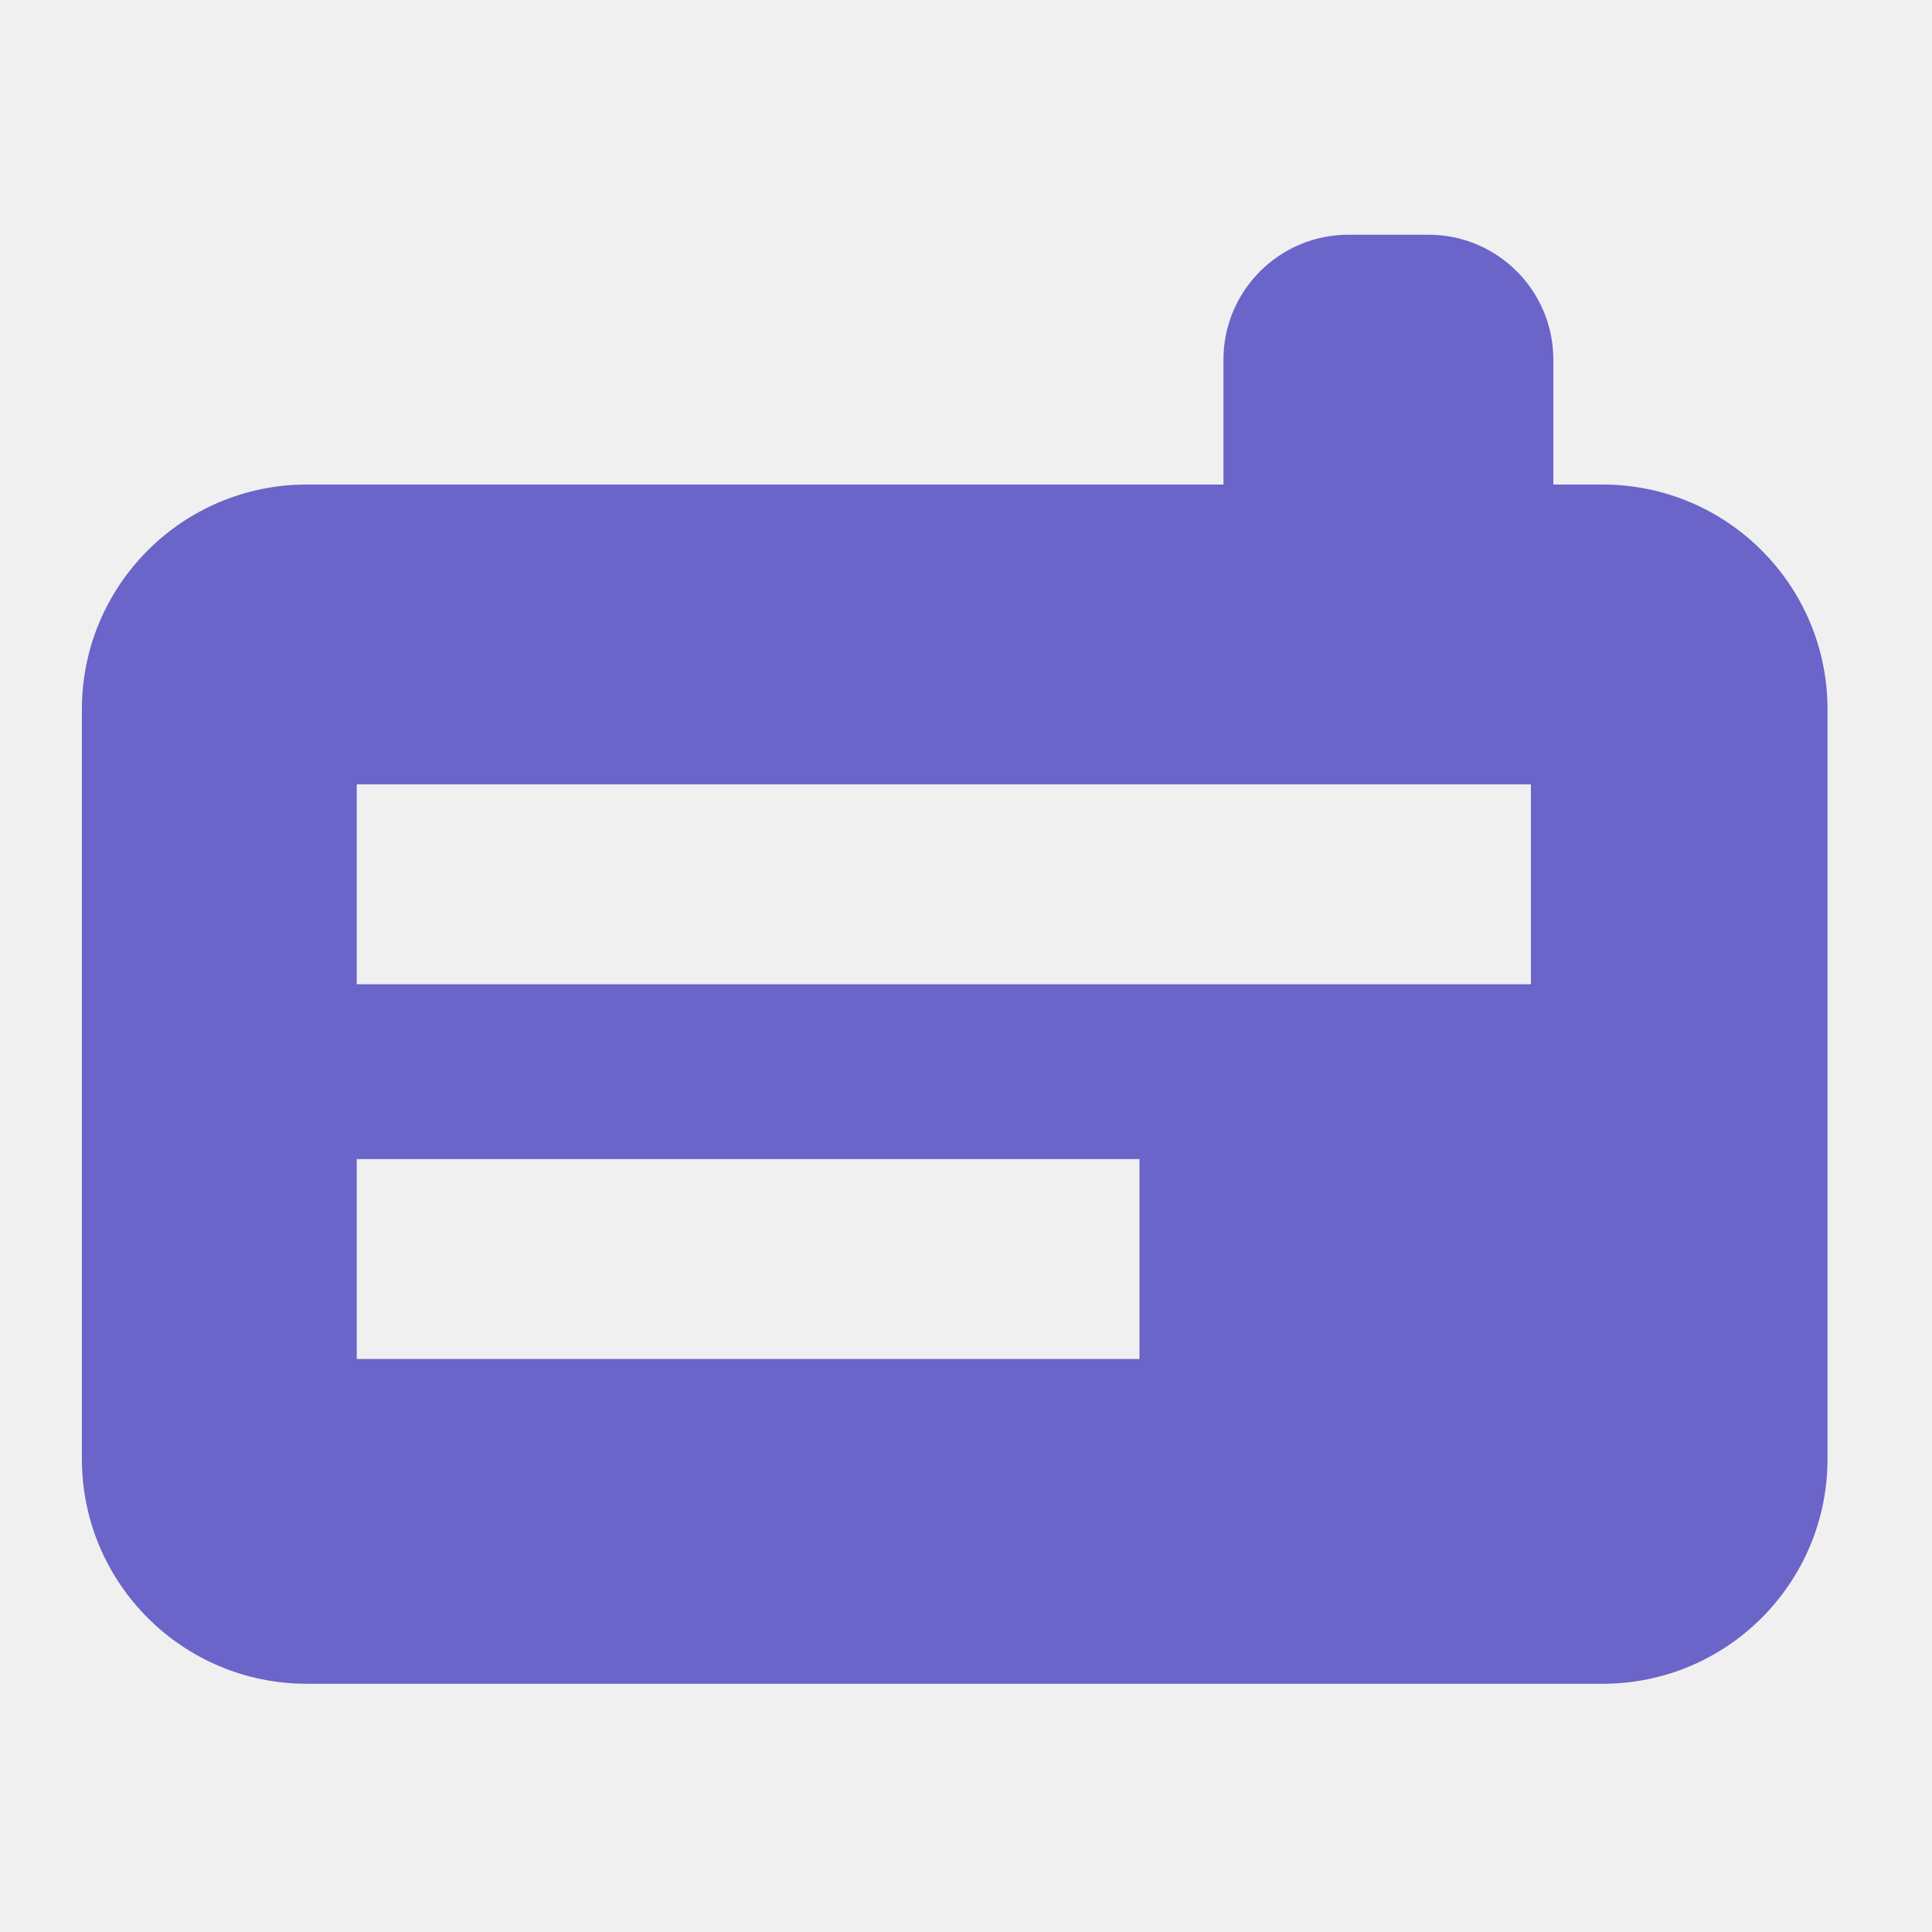
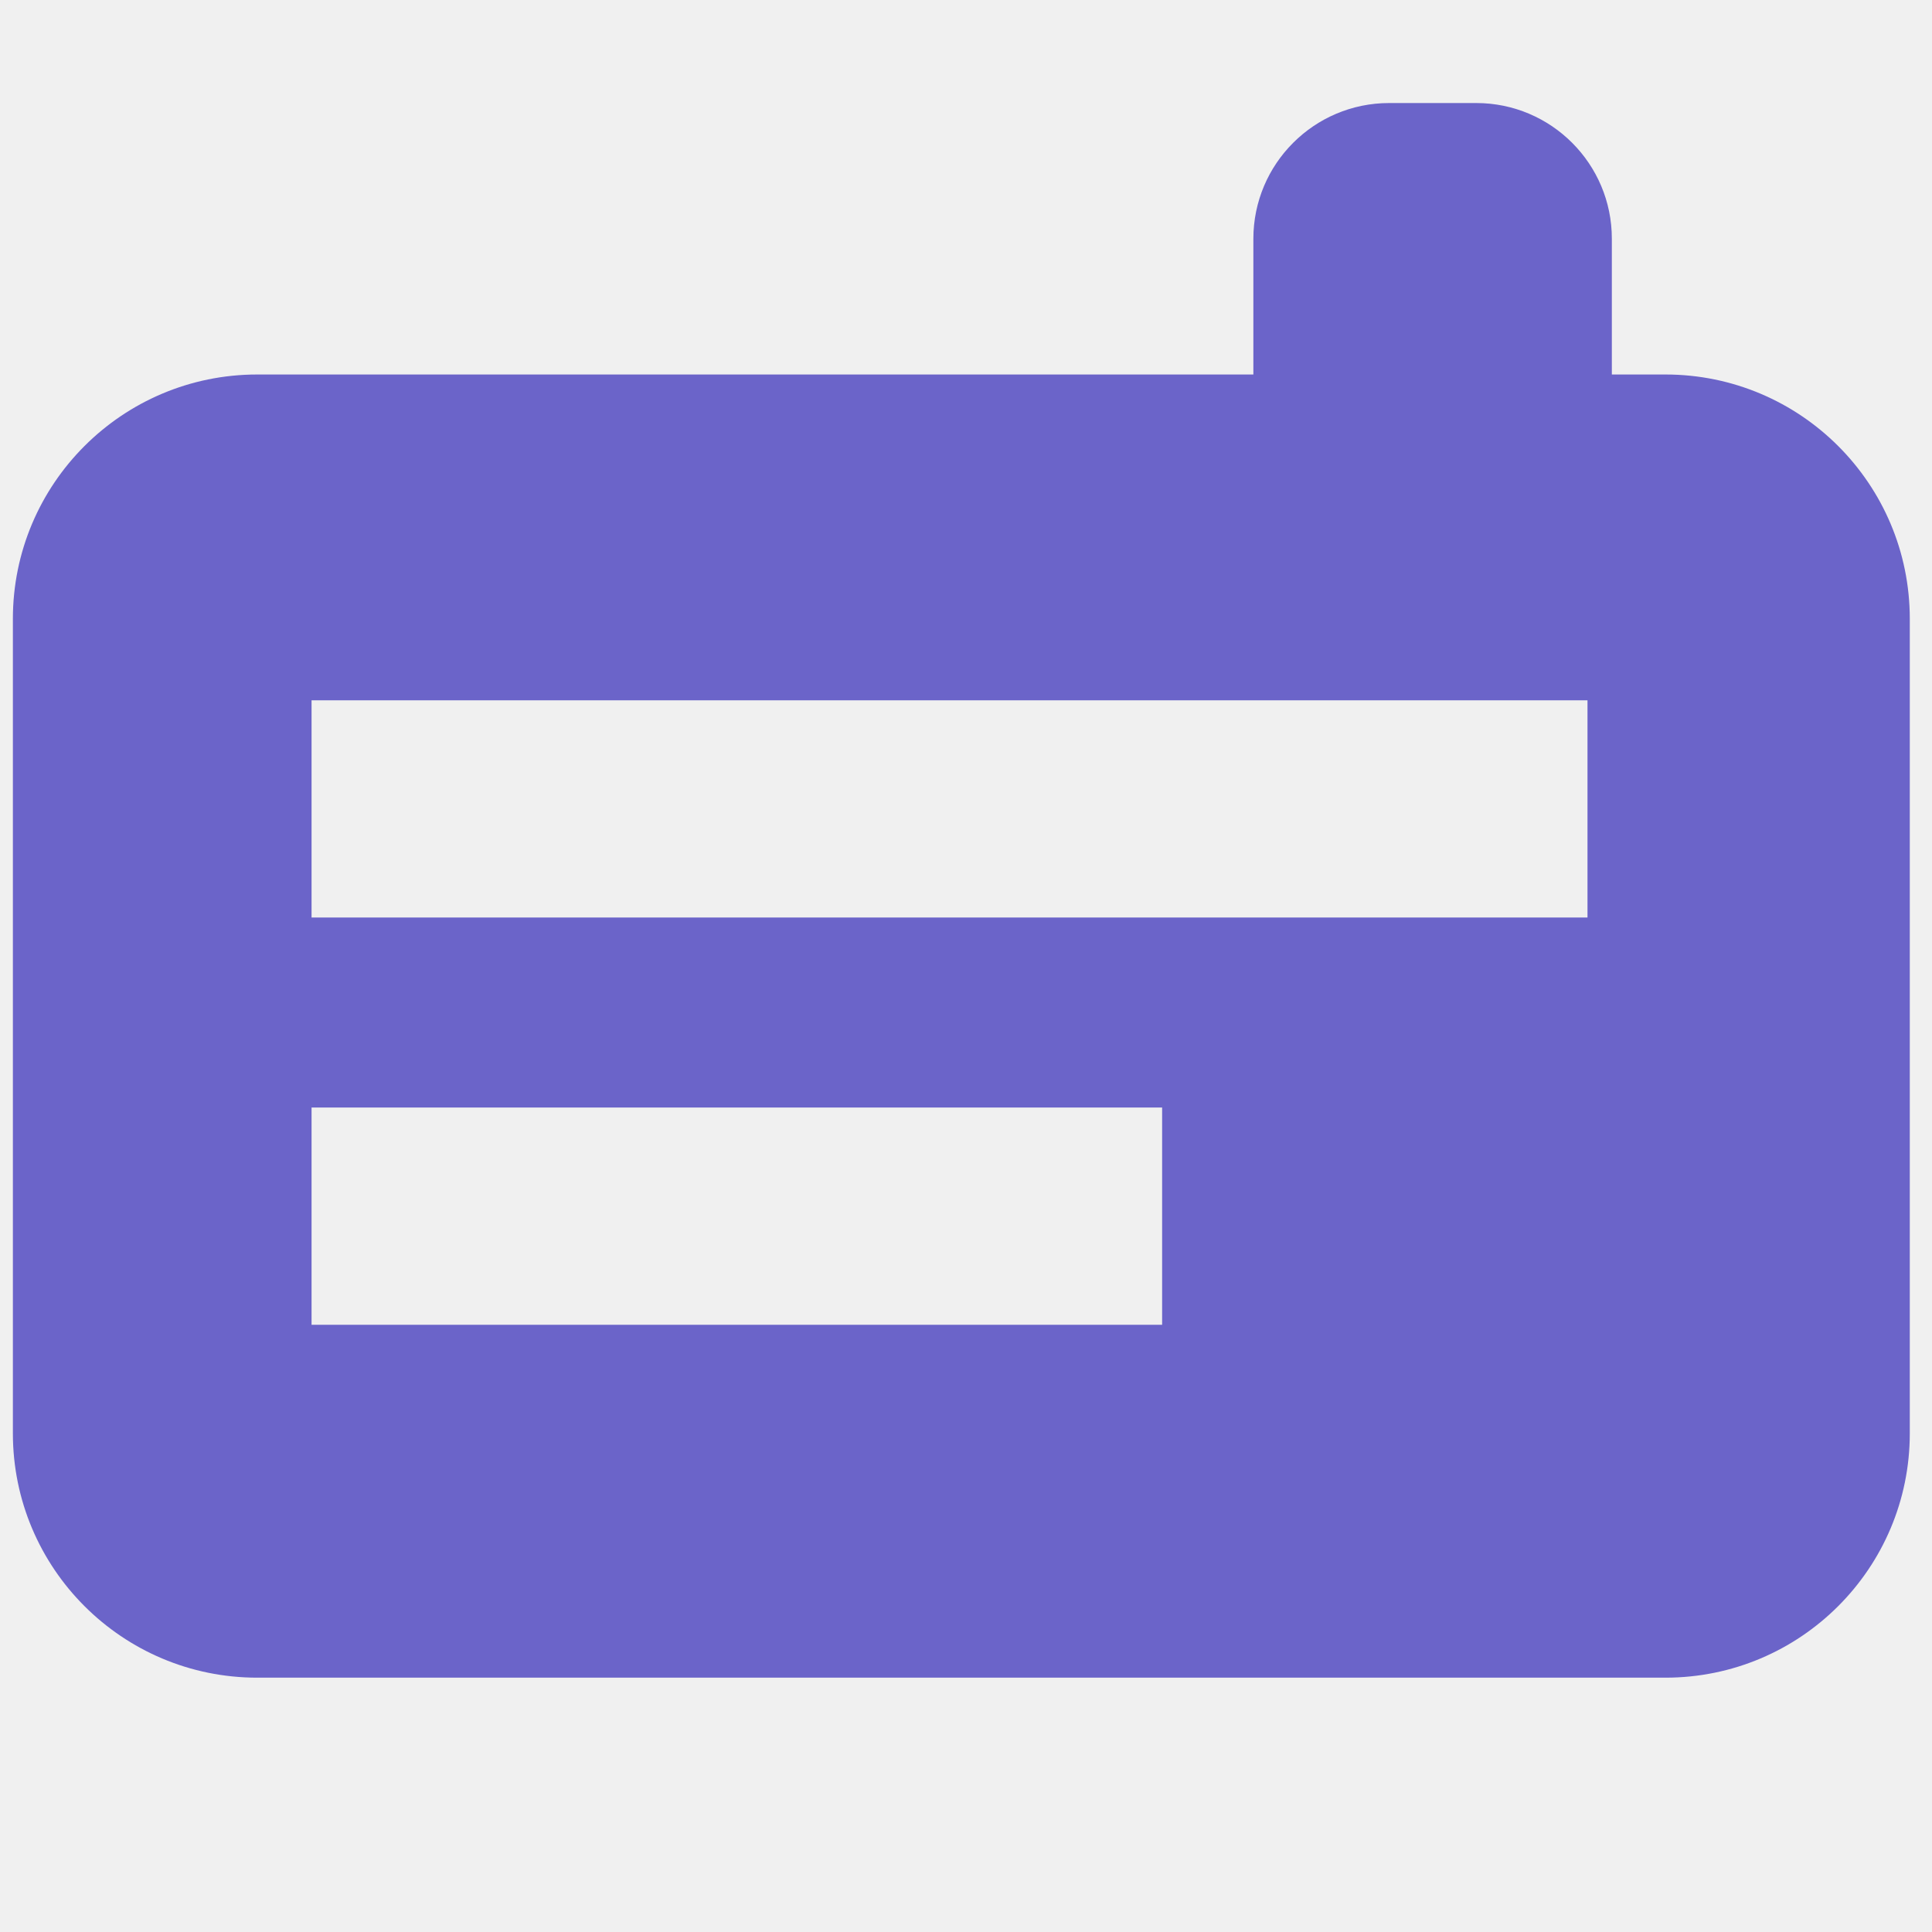
- <svg xmlns="http://www.w3.org/2000/svg" width="163" height="163" fill="none" version="1.1" id="svg5">
+ <svg xmlns="http://www.w3.org/2000/svg" width="220" height="220" fill="none" version="1.1" id="svg5" viewBox="-1 -8 150 150">
  <defs id="defs5" />
-   <path fill="#fff" d="m 135.214,40.88 h -4.162 V 30.346 c 0.008,-5.819 -4.715,-10.542 -10.526,-10.542 h -6.764 c -5.819,0 -10.542,4.723 -10.542,10.542 V 40.88 H 25.88 A 18.971,18.971 0 0 0 6.909,59.85 v 63.236 a 18.971,18.971 0 0 0 18.971,18.971 H 135.214 a 18.971,18.971 0 0 0 18.971,-18.971 V 59.85 A 18.971,18.971 0 0 0 135.214,40.88 Z M 96.152,114.658 H 30.098 V 97.792 H 96.136 V 114.658 Z M 129.178,83.04 H 30.098 v -16.866 h 99.064 v 16.866 z" id="path1" style="fill:#6b64c9;fill-opacity:1;stroke-width:8.005" />
+   <path fill="#fff" d="m 128.305,21.076 h -4.162 V 10.542 C 124.151,4.723 119.428,0 113.617,0 h -6.764 C 101.034,0 96.311,4.723 96.311,10.542 V 21.076 H 18.971 A 18.971,18.971 0 0 0 0,40.047 v 63.236 a 18.971,18.971 0 0 0 18.971,18.971 H 128.305 a 18.971,18.971 0 0 0 18.971,-18.971 V 40.047 A 18.971,18.971 0 0 0 128.305,21.076 Z M 89.243,94.854 H 23.189 V 77.988 H 89.227 V 94.854 Z M 122.27,63.236 H 23.189 v -16.866 h 99.064 v 16.866 z" id="path1" style="fill:#6b64c9;fill-opacity:1;stroke-width:8.005" />
</svg>
